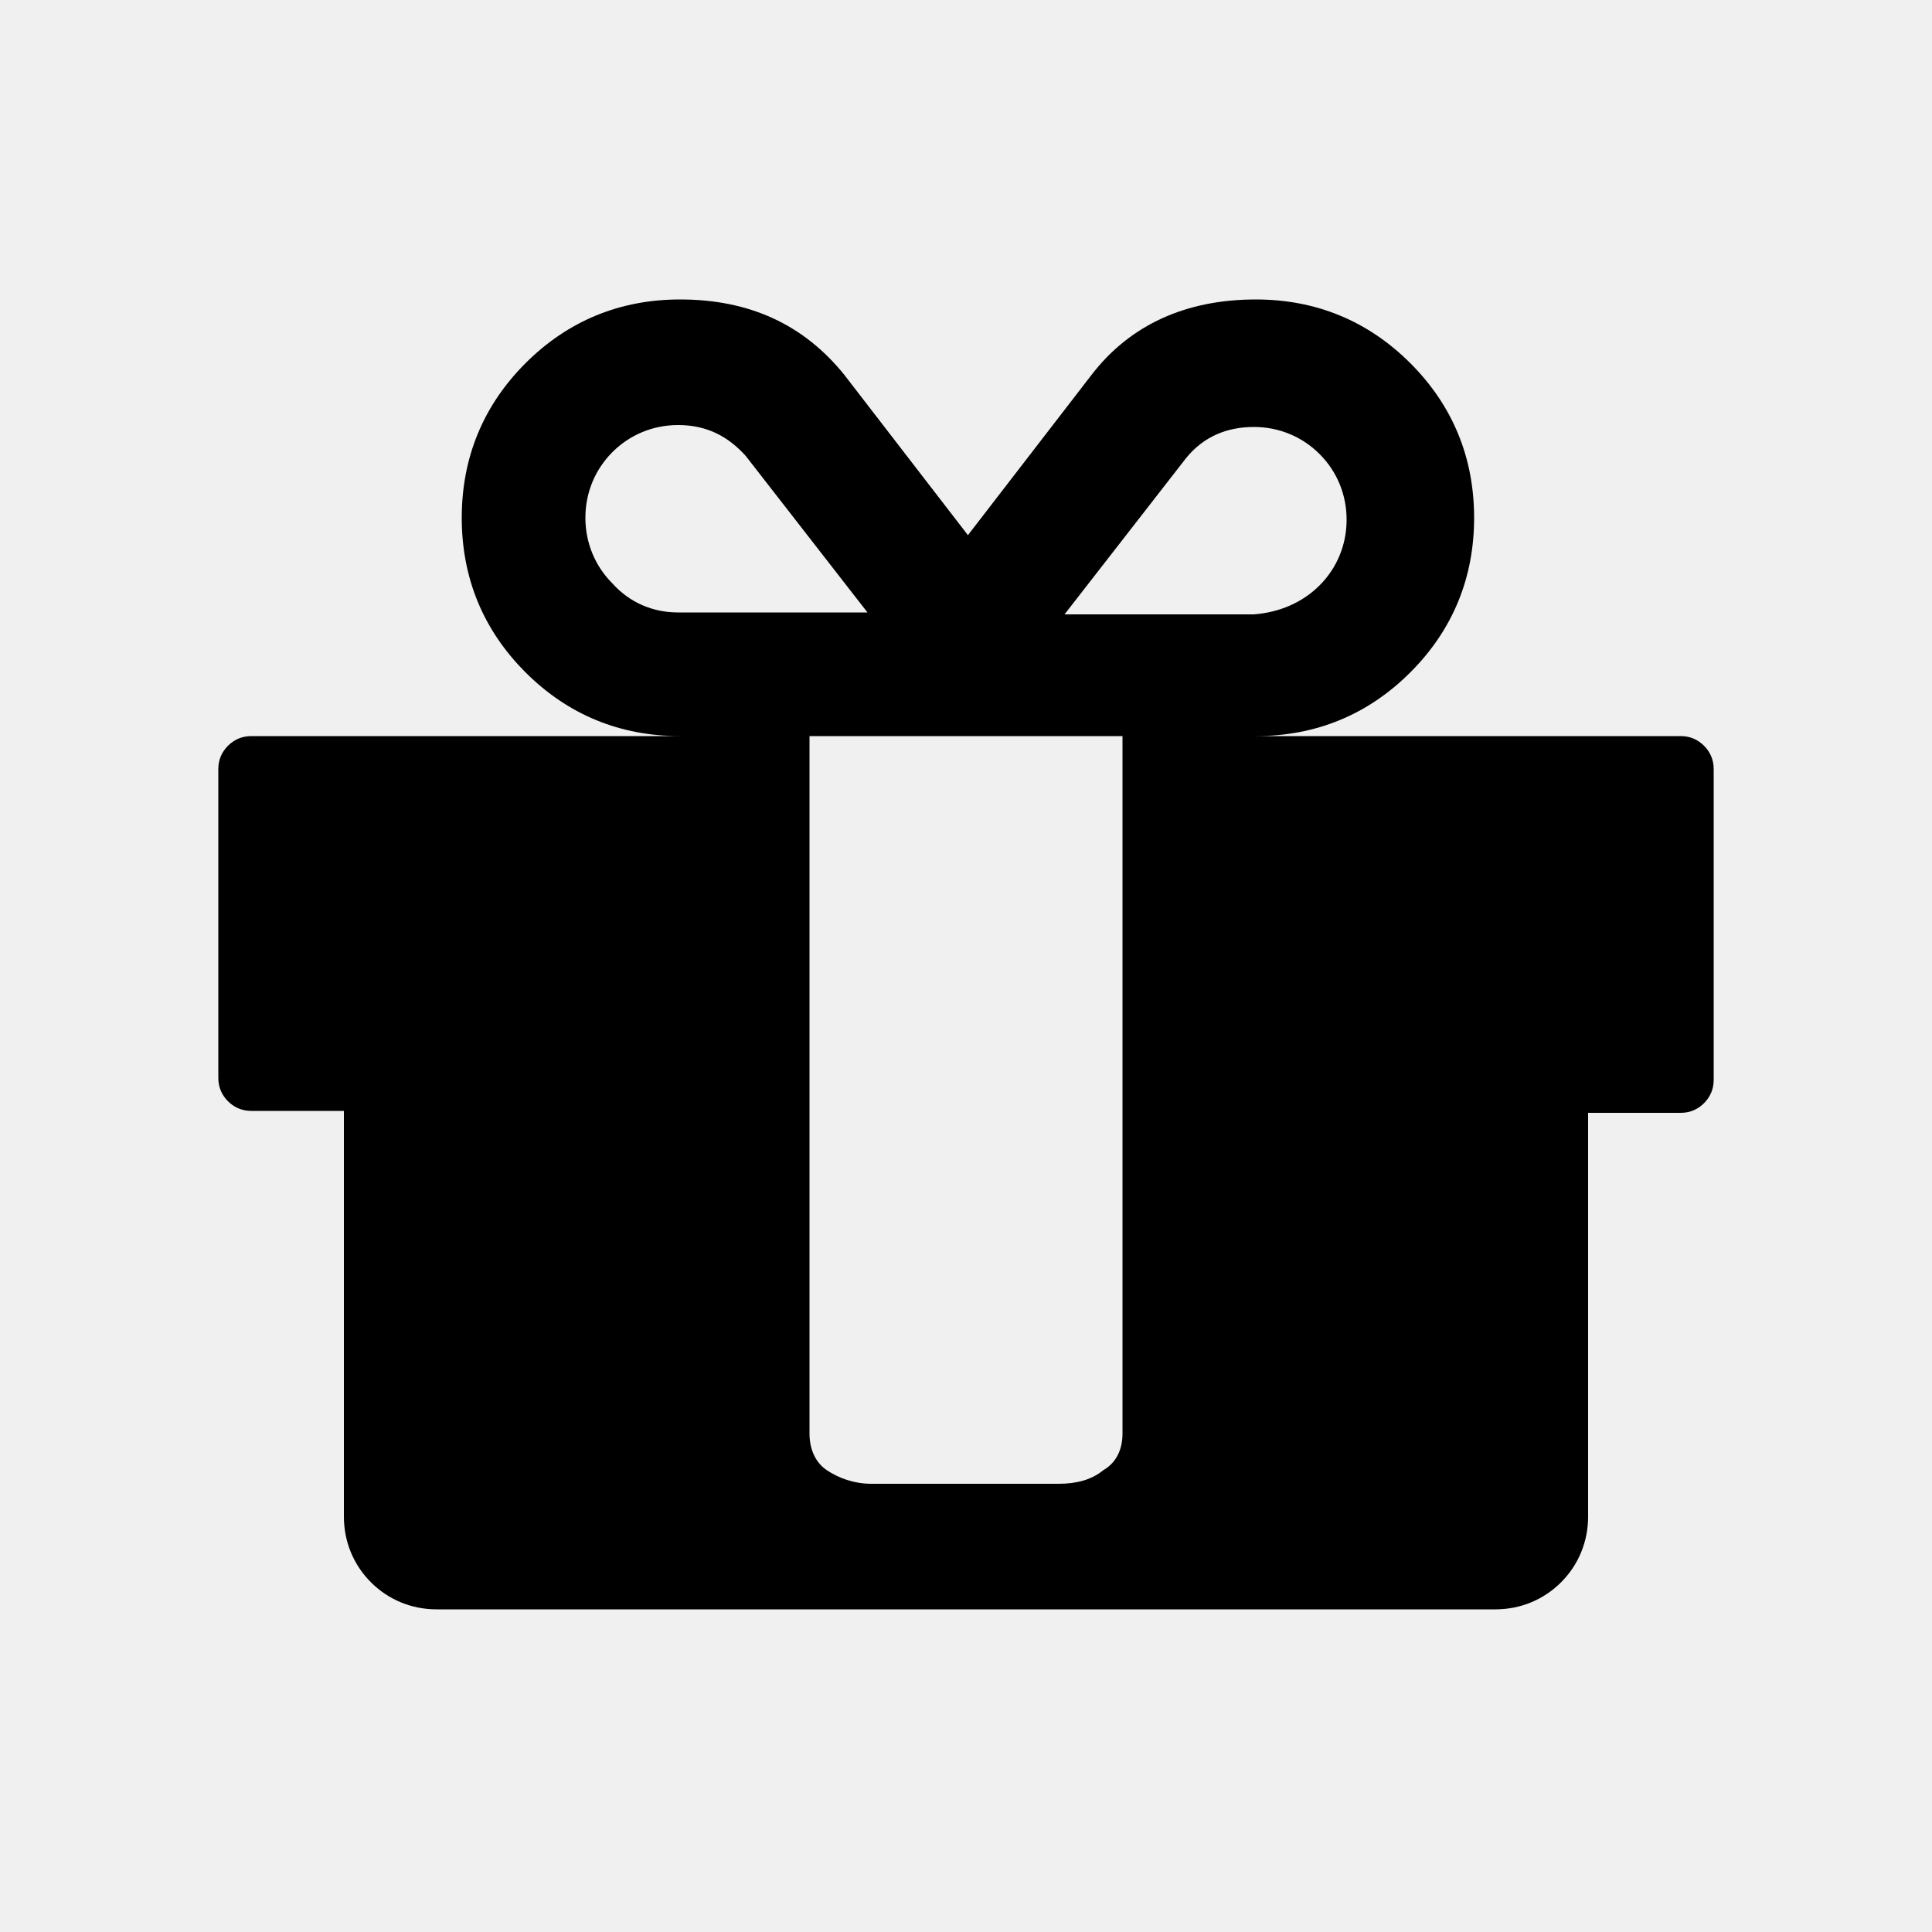
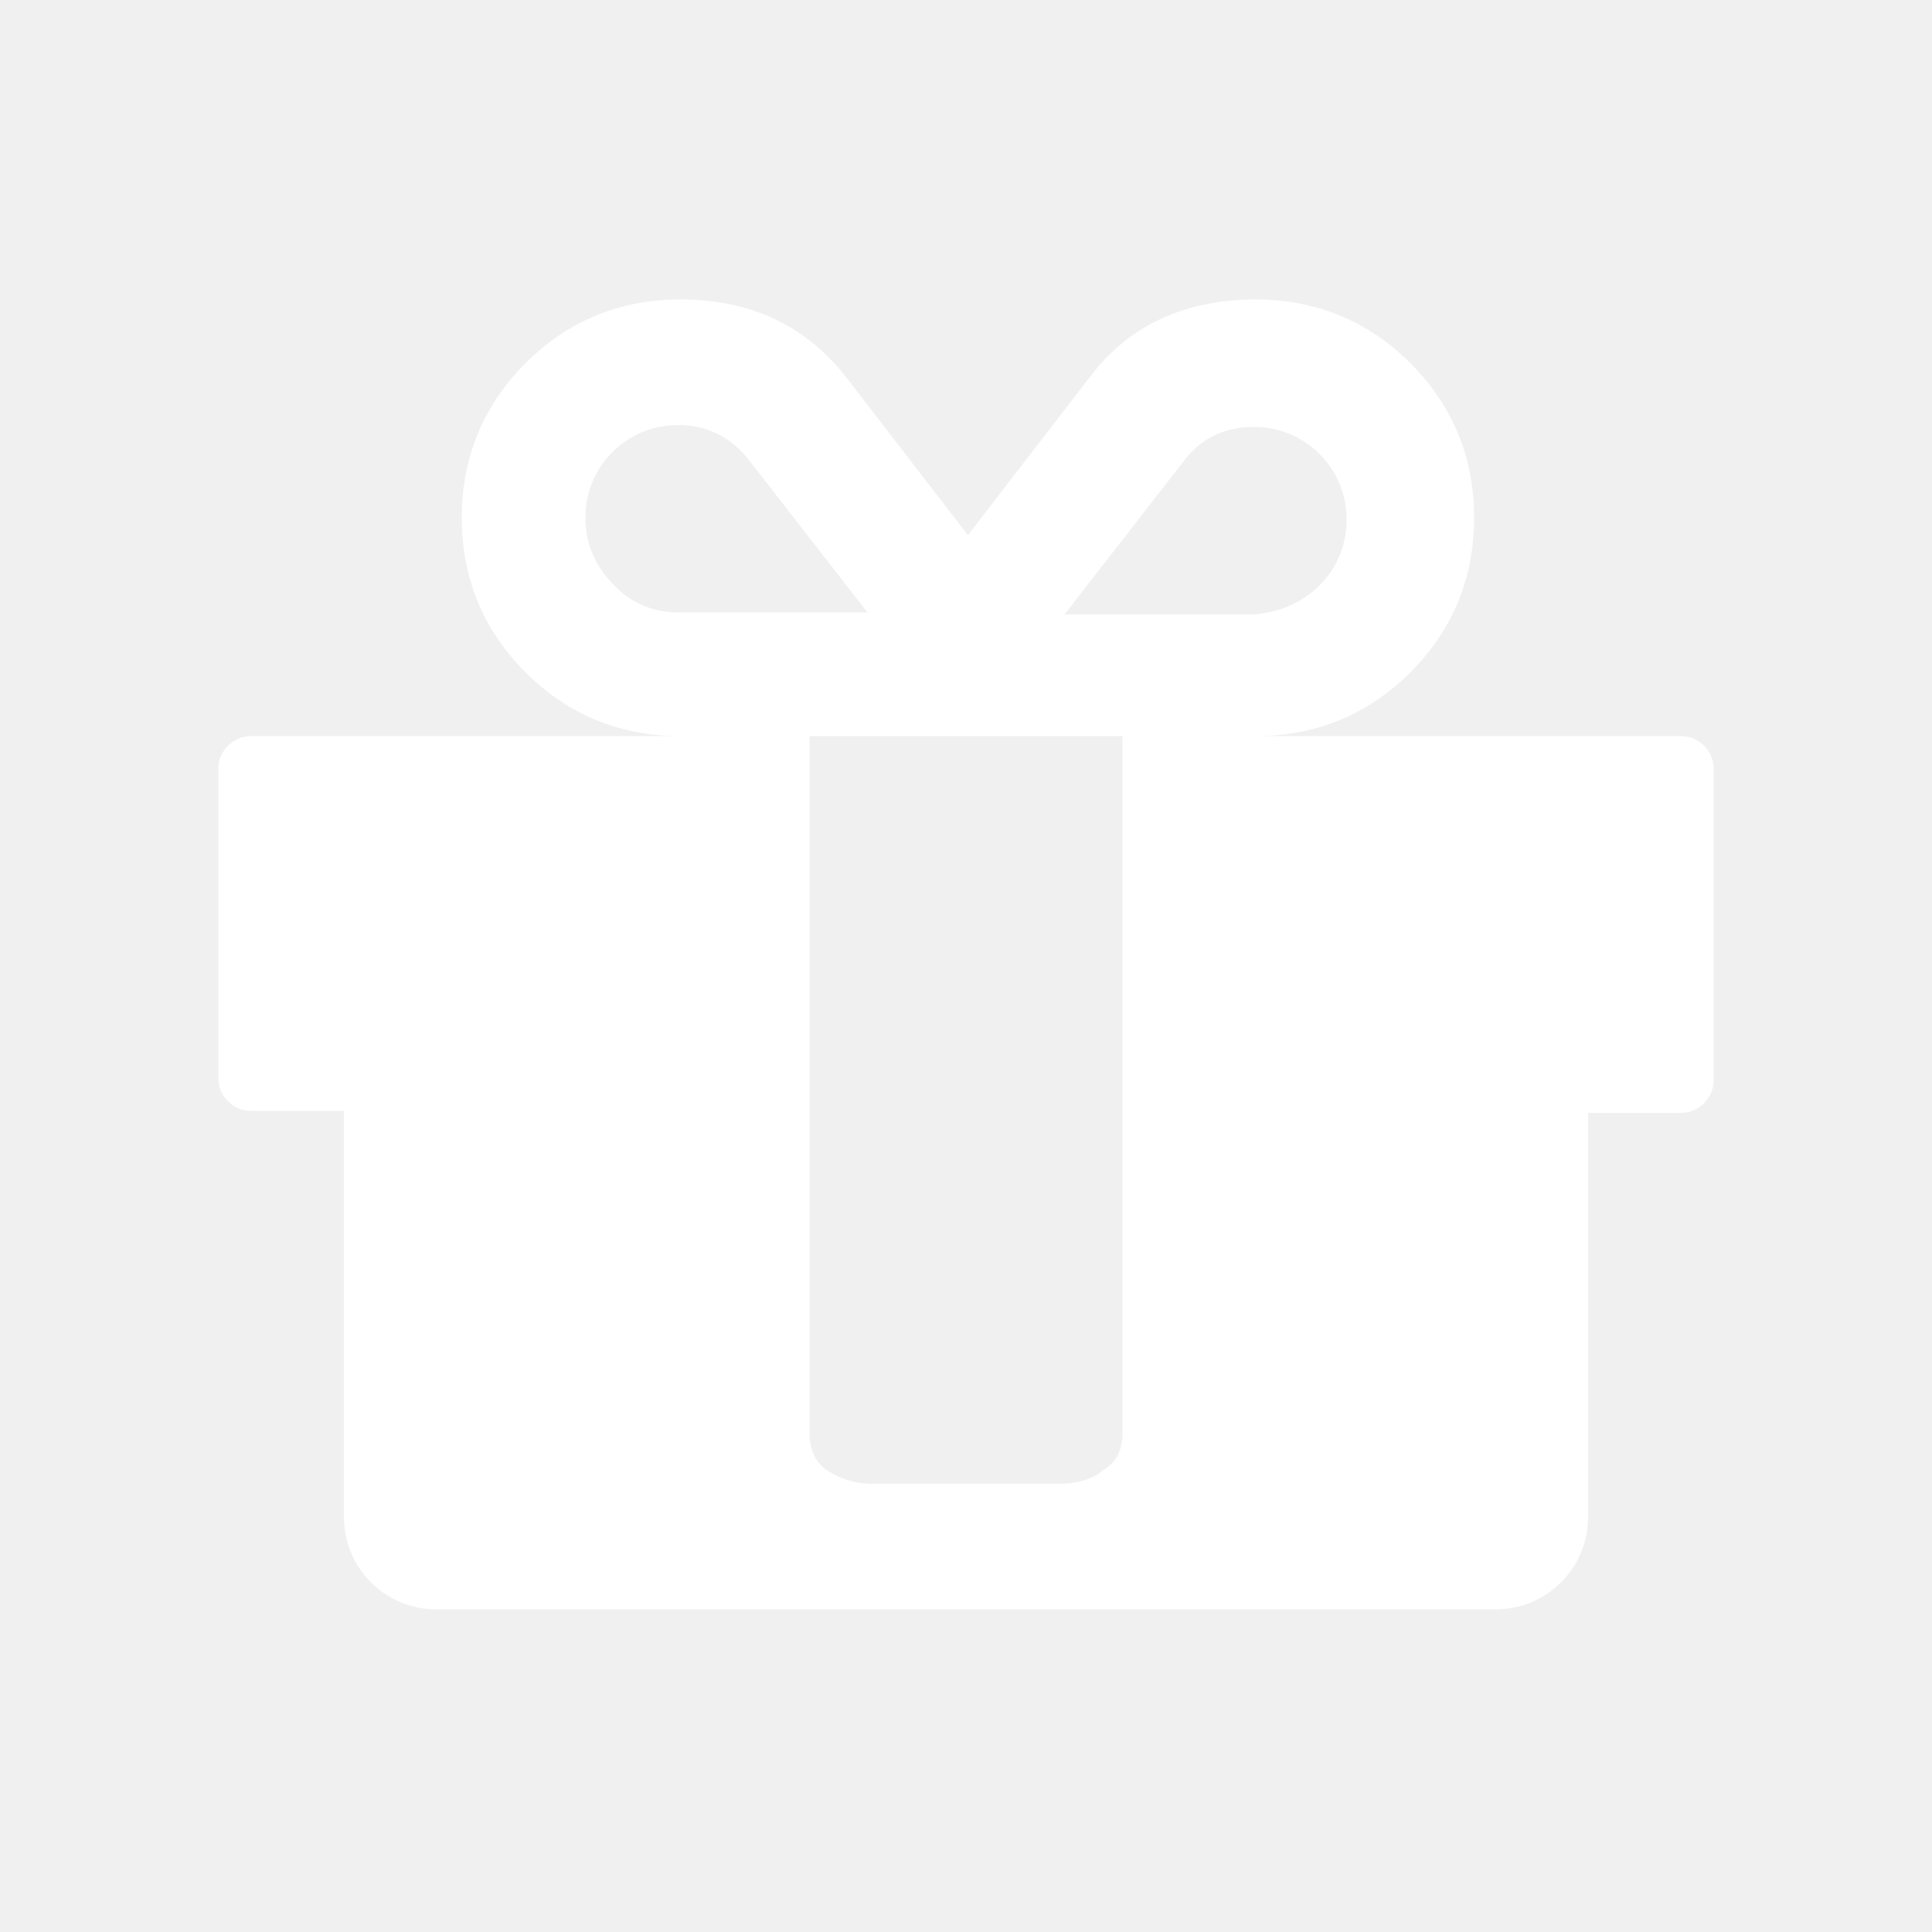
<svg xmlns="http://www.w3.org/2000/svg" version="1.1" id="Layer_1" x="0px" y="0px" viewBox="0 0 100 100" style="enable-background:new 0 0 100 100;" xml:space="preserve">
  <style type="text/css">
	.st0{enable-background:new    ;}
+ 	.st1{fill:#FFFFFF;}
</style>
  <g class="st0">
-     <path d="M88.7,39.8v16.1c0,0.5-0.2,0.9-0.5,1.2c-0.3,0.3-0.7,0.5-1.2,0.5h-4.8v20.9c0,1.3-0.5,2.5-1.4,3.4s-2.1,1.4-3.4,1.4H22.6   c-1.3,0-2.5-0.5-3.4-1.4c-0.9-0.9-1.4-2.1-1.4-3.4V57.5h-4.8c-0.5,0-0.9-0.2-1.2-0.5c-0.3-0.3-0.5-0.7-0.5-1.2V39.8   c0-0.5,0.2-0.9,0.5-1.2c0.3-0.3,0.7-0.5,1.2-0.5h22.2c-3.1,0-5.8-1.1-8-3.3c-2.2-2.2-3.3-4.9-3.3-8c0-3.1,1.1-5.8,3.3-8   c2.2-2.2,4.9-3.3,8-3.3c3.6,0,6.4,1.3,8.5,3.9l6.4,8.3l6.4-8.3c2-2.6,4.9-3.9,8.5-3.9c3.1,0,5.8,1.1,8,3.3c2.2,2.2,3.3,4.9,3.3,8   c0,3.1-1.1,5.8-3.3,8c-2.2,2.2-4.9,3.3-8,3.3H87c0.5,0,0.9,0.2,1.2,0.5C88.5,38.9,88.7,39.3,88.7,39.8z M35.1,31.7h9.8l-6.3-8.1   c-0.9-1-2-1.6-3.5-1.6c-1.3,0-2.5,0.5-3.4,1.4c-0.9,0.9-1.4,2.1-1.4,3.4c0,1.3,0.5,2.5,1.4,3.4C32.6,31.2,33.8,31.7,35.1,31.7z    M58.1,74.2v-2.8V47.8v-9.7H41.9v9.7v23.6v2.8c0,0.8,0.3,1.5,0.9,1.9s1.4,0.7,2.3,0.7h9.7c0.9,0,1.7-0.2,2.3-0.7   C57.8,75.7,58.1,75,58.1,74.2z M68.3,30.3c0.9-0.9,1.4-2.1,1.4-3.4c0-1.3-0.5-2.5-1.4-3.4c-0.9-0.9-2.1-1.4-3.4-1.4   c-1.4,0-2.6,0.5-3.5,1.6l-6.3,8.1h9.8C66.2,31.7,67.4,31.2,68.3,30.3z" />
+     <path class="st1" d="M88.7,39.8v16.1c0,0.5-0.2,0.9-0.5,1.2s-0.7,0.5-1.2,0.5h-4.8v20.9c0,1.3-0.5,2.5-1.4,3.4s-2.1,1.4-3.4,1.4   H22.6c-1.3,0-2.5-0.5-3.4-1.4s-1.4-2.1-1.4-3.4v-21H13c-0.5,0-0.9-0.2-1.2-0.5s-0.5-0.7-0.5-1.2v-16c0-0.5,0.2-0.9,0.5-1.2   s0.7-0.5,1.2-0.5h22.2c-3.1,0-5.8-1.1-8-3.3s-3.3-4.9-3.3-8s1.1-5.8,3.3-8s4.9-3.3,8-3.3c3.6,0,6.4,1.3,8.5,3.9l6.4,8.3l6.4-8.3   c2-2.6,4.9-3.9,8.5-3.9c3.1,0,5.8,1.1,8,3.3s3.3,4.9,3.3,8s-1.1,5.8-3.3,8c-2.2,2.2-4.9,3.3-8,3.3h22c0.5,0,0.9,0.2,1.2,0.5   C88.5,38.9,88.7,39.3,88.7,39.8z M35.1,31.7h9.8l-6.3-8.1c-0.9-1-2-1.6-3.5-1.6c-1.3,0-2.5,0.5-3.4,1.4s-1.4,2.1-1.4,3.4   s0.5,2.5,1.4,3.4C32.6,31.2,33.8,31.7,35.1,31.7z M58.1,74.2v-2.8V47.8v-9.7H41.9v9.7v23.6v2.8c0,0.8,0.3,1.5,0.9,1.9   s1.4,0.7,2.3,0.7h9.7c0.9,0,1.7-0.2,2.3-0.7C57.8,75.7,58.1,75,58.1,74.2z M68.3,30.3c0.9-0.9,1.4-2.1,1.4-3.4s-0.5-2.5-1.4-3.4   s-2.1-1.4-3.4-1.4c-1.4,0-2.6,0.5-3.5,1.6l-6.3,8.1h9.8C66.2,31.7,67.4,31.2,68.3,30.3z" />
  </g>
</svg>
